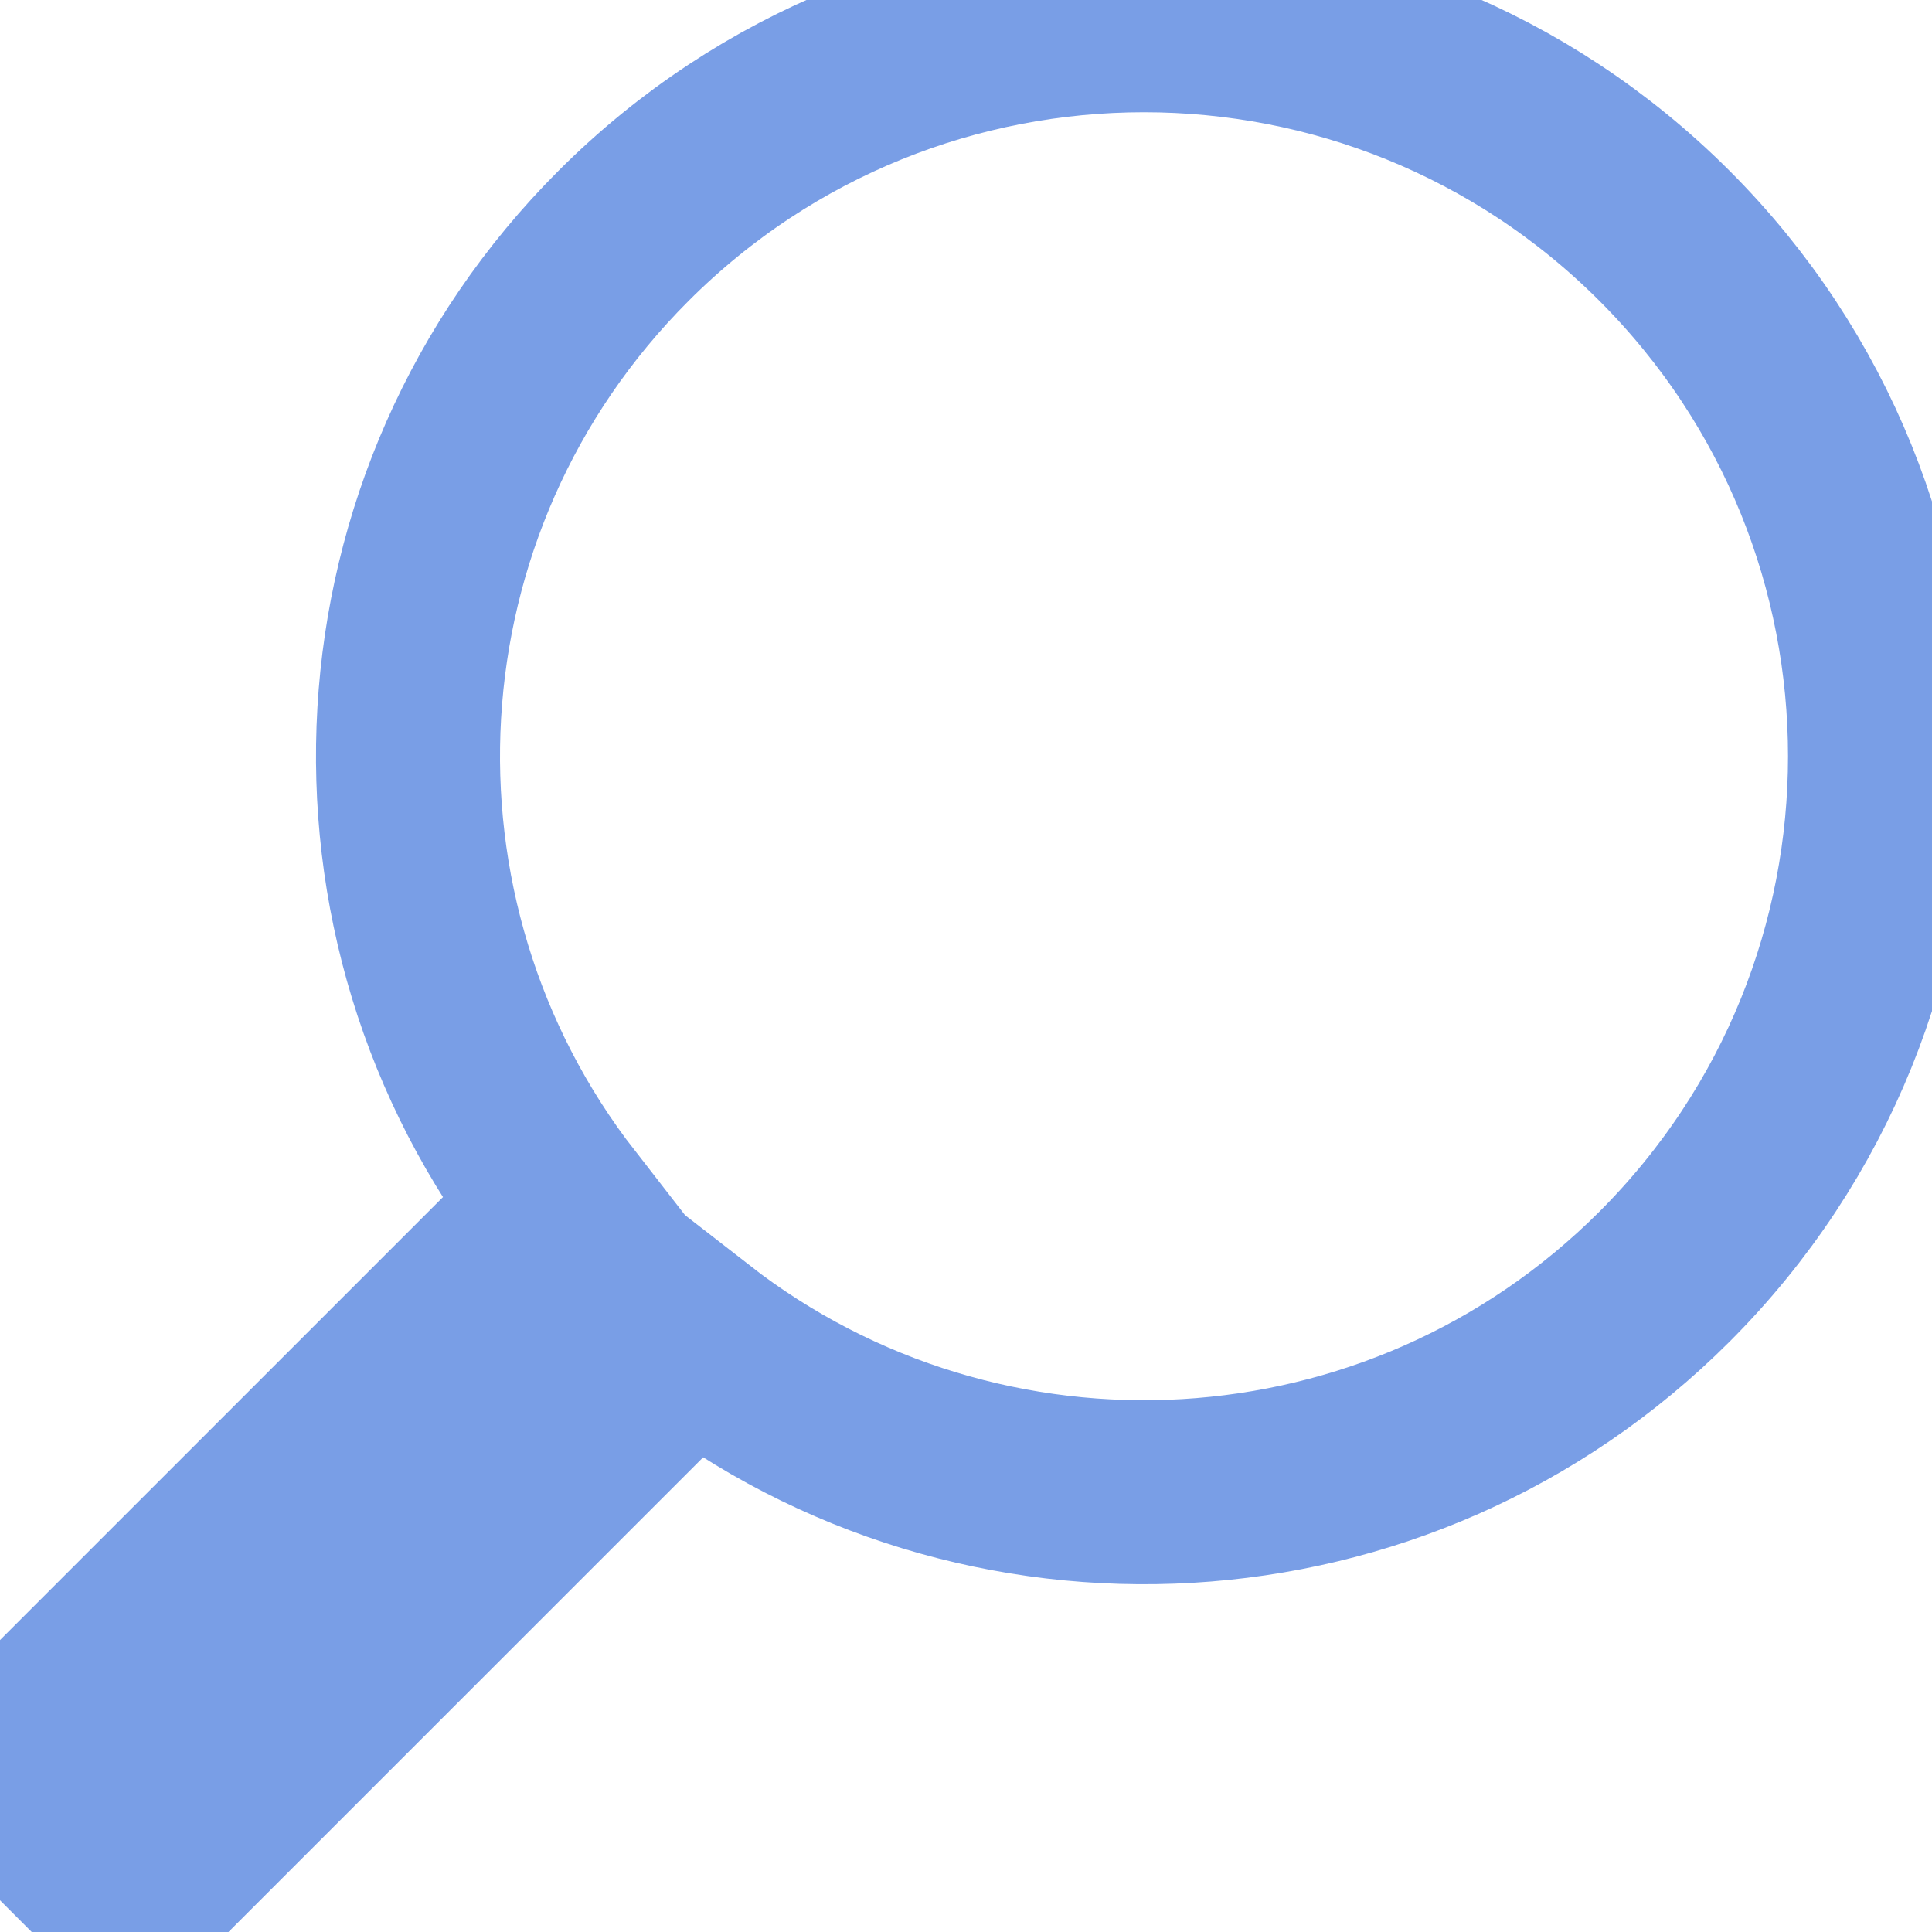
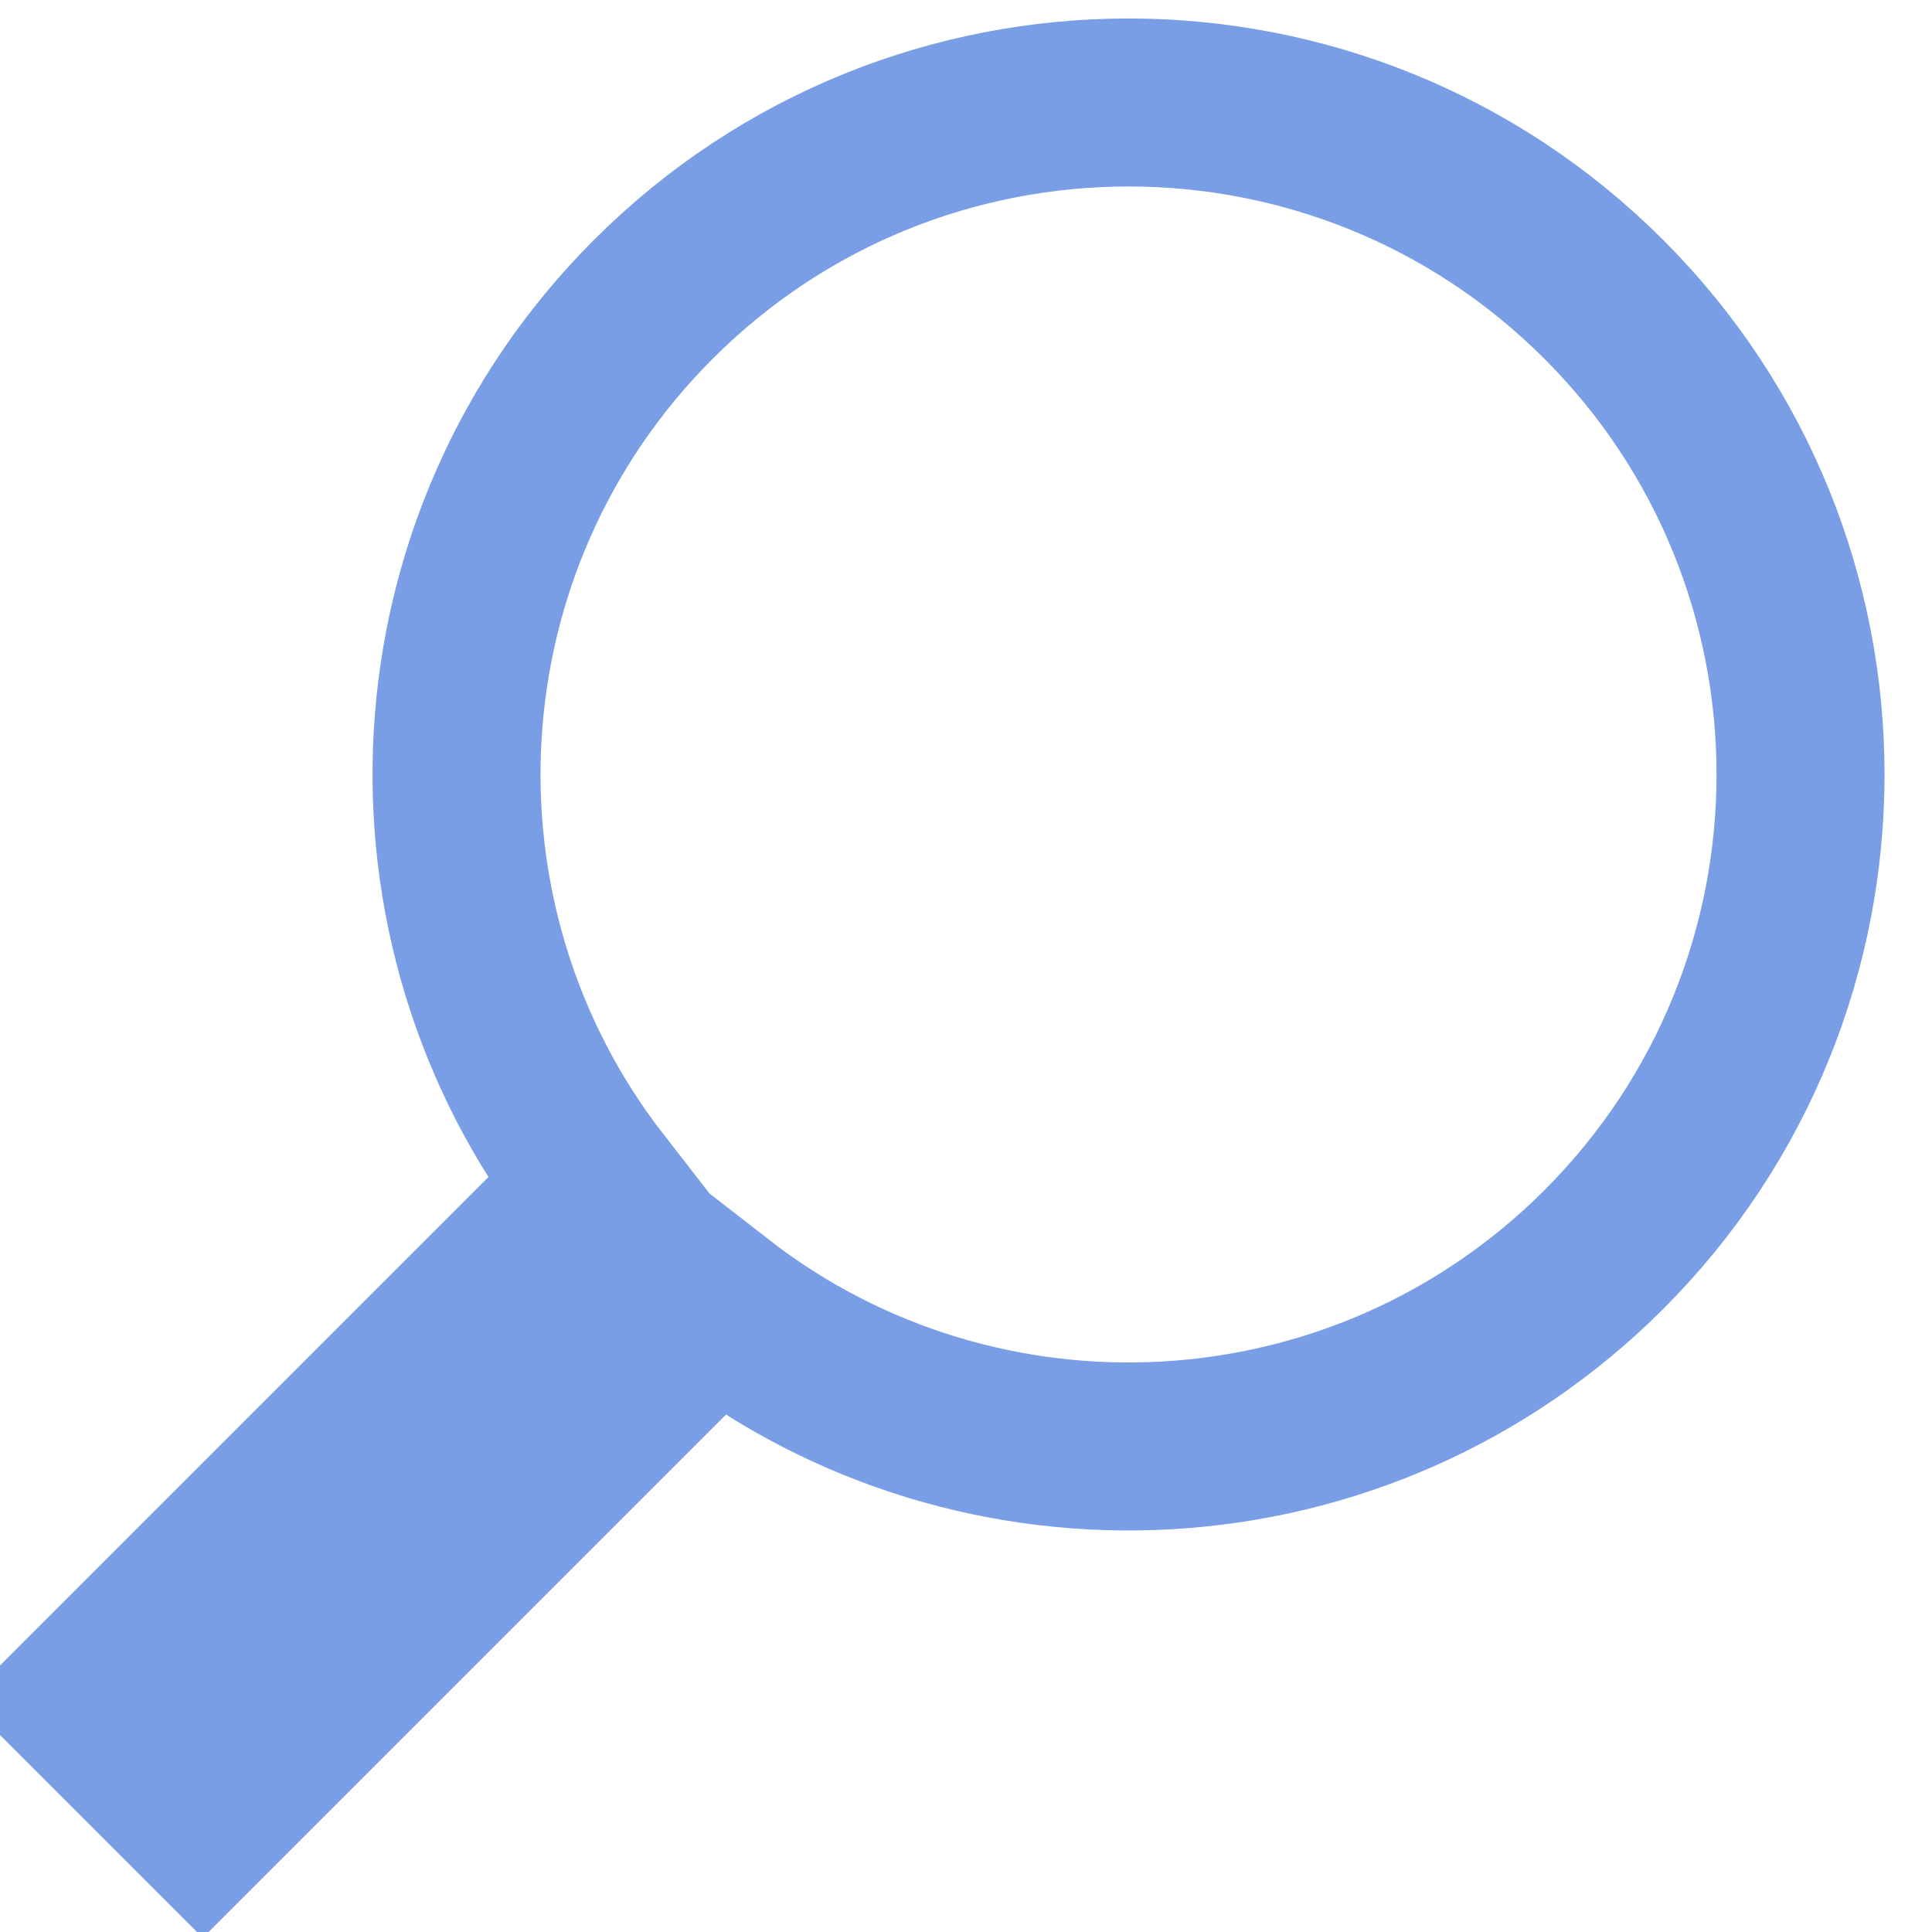
- <svg xmlns="http://www.w3.org/2000/svg" width="21px" height="21px" viewBox="0 0 21 21" version="1.1">
+ <svg xmlns="http://www.w3.org/2000/svg" width="23px" height="23px" viewBox="0 0 23 23" version="1.1">
  <defs />
  <g id="Page-1" stroke="none" stroke-width="1" fill="none" fill-rule="evenodd">
-     <path d="M7.529,14.54 C10.667,16.983 15.207,16.761 18.092,13.877 C21.216,10.753 21.216,5.687 18.092,2.563 C14.968,-0.561 9.902,-0.561 6.778,2.563 C3.893,5.448 3.672,9.987 6.115,13.126 L3.37507799e-14,19.241 L1.414,20.655 L7.529,14.54 Z" id="Oval-16" stroke="#799EE6" stroke-width="2" />
+     <path d="M8.529,15.54 C11.667,17.983 16.207,17.761 19.092,14.877 C22.216,11.753 22.216,6.687 19.092,3.563 C15.968,0.439 10.902,0.439 7.778,3.563 C4.893,6.448 4.672,10.987 7.115,14.126 L1,20.241 L2.414,21.655 L8.529,15.54 Z" id="Oval-16" stroke="#799EE6" stroke-width="2" />
  </g>
</svg>
